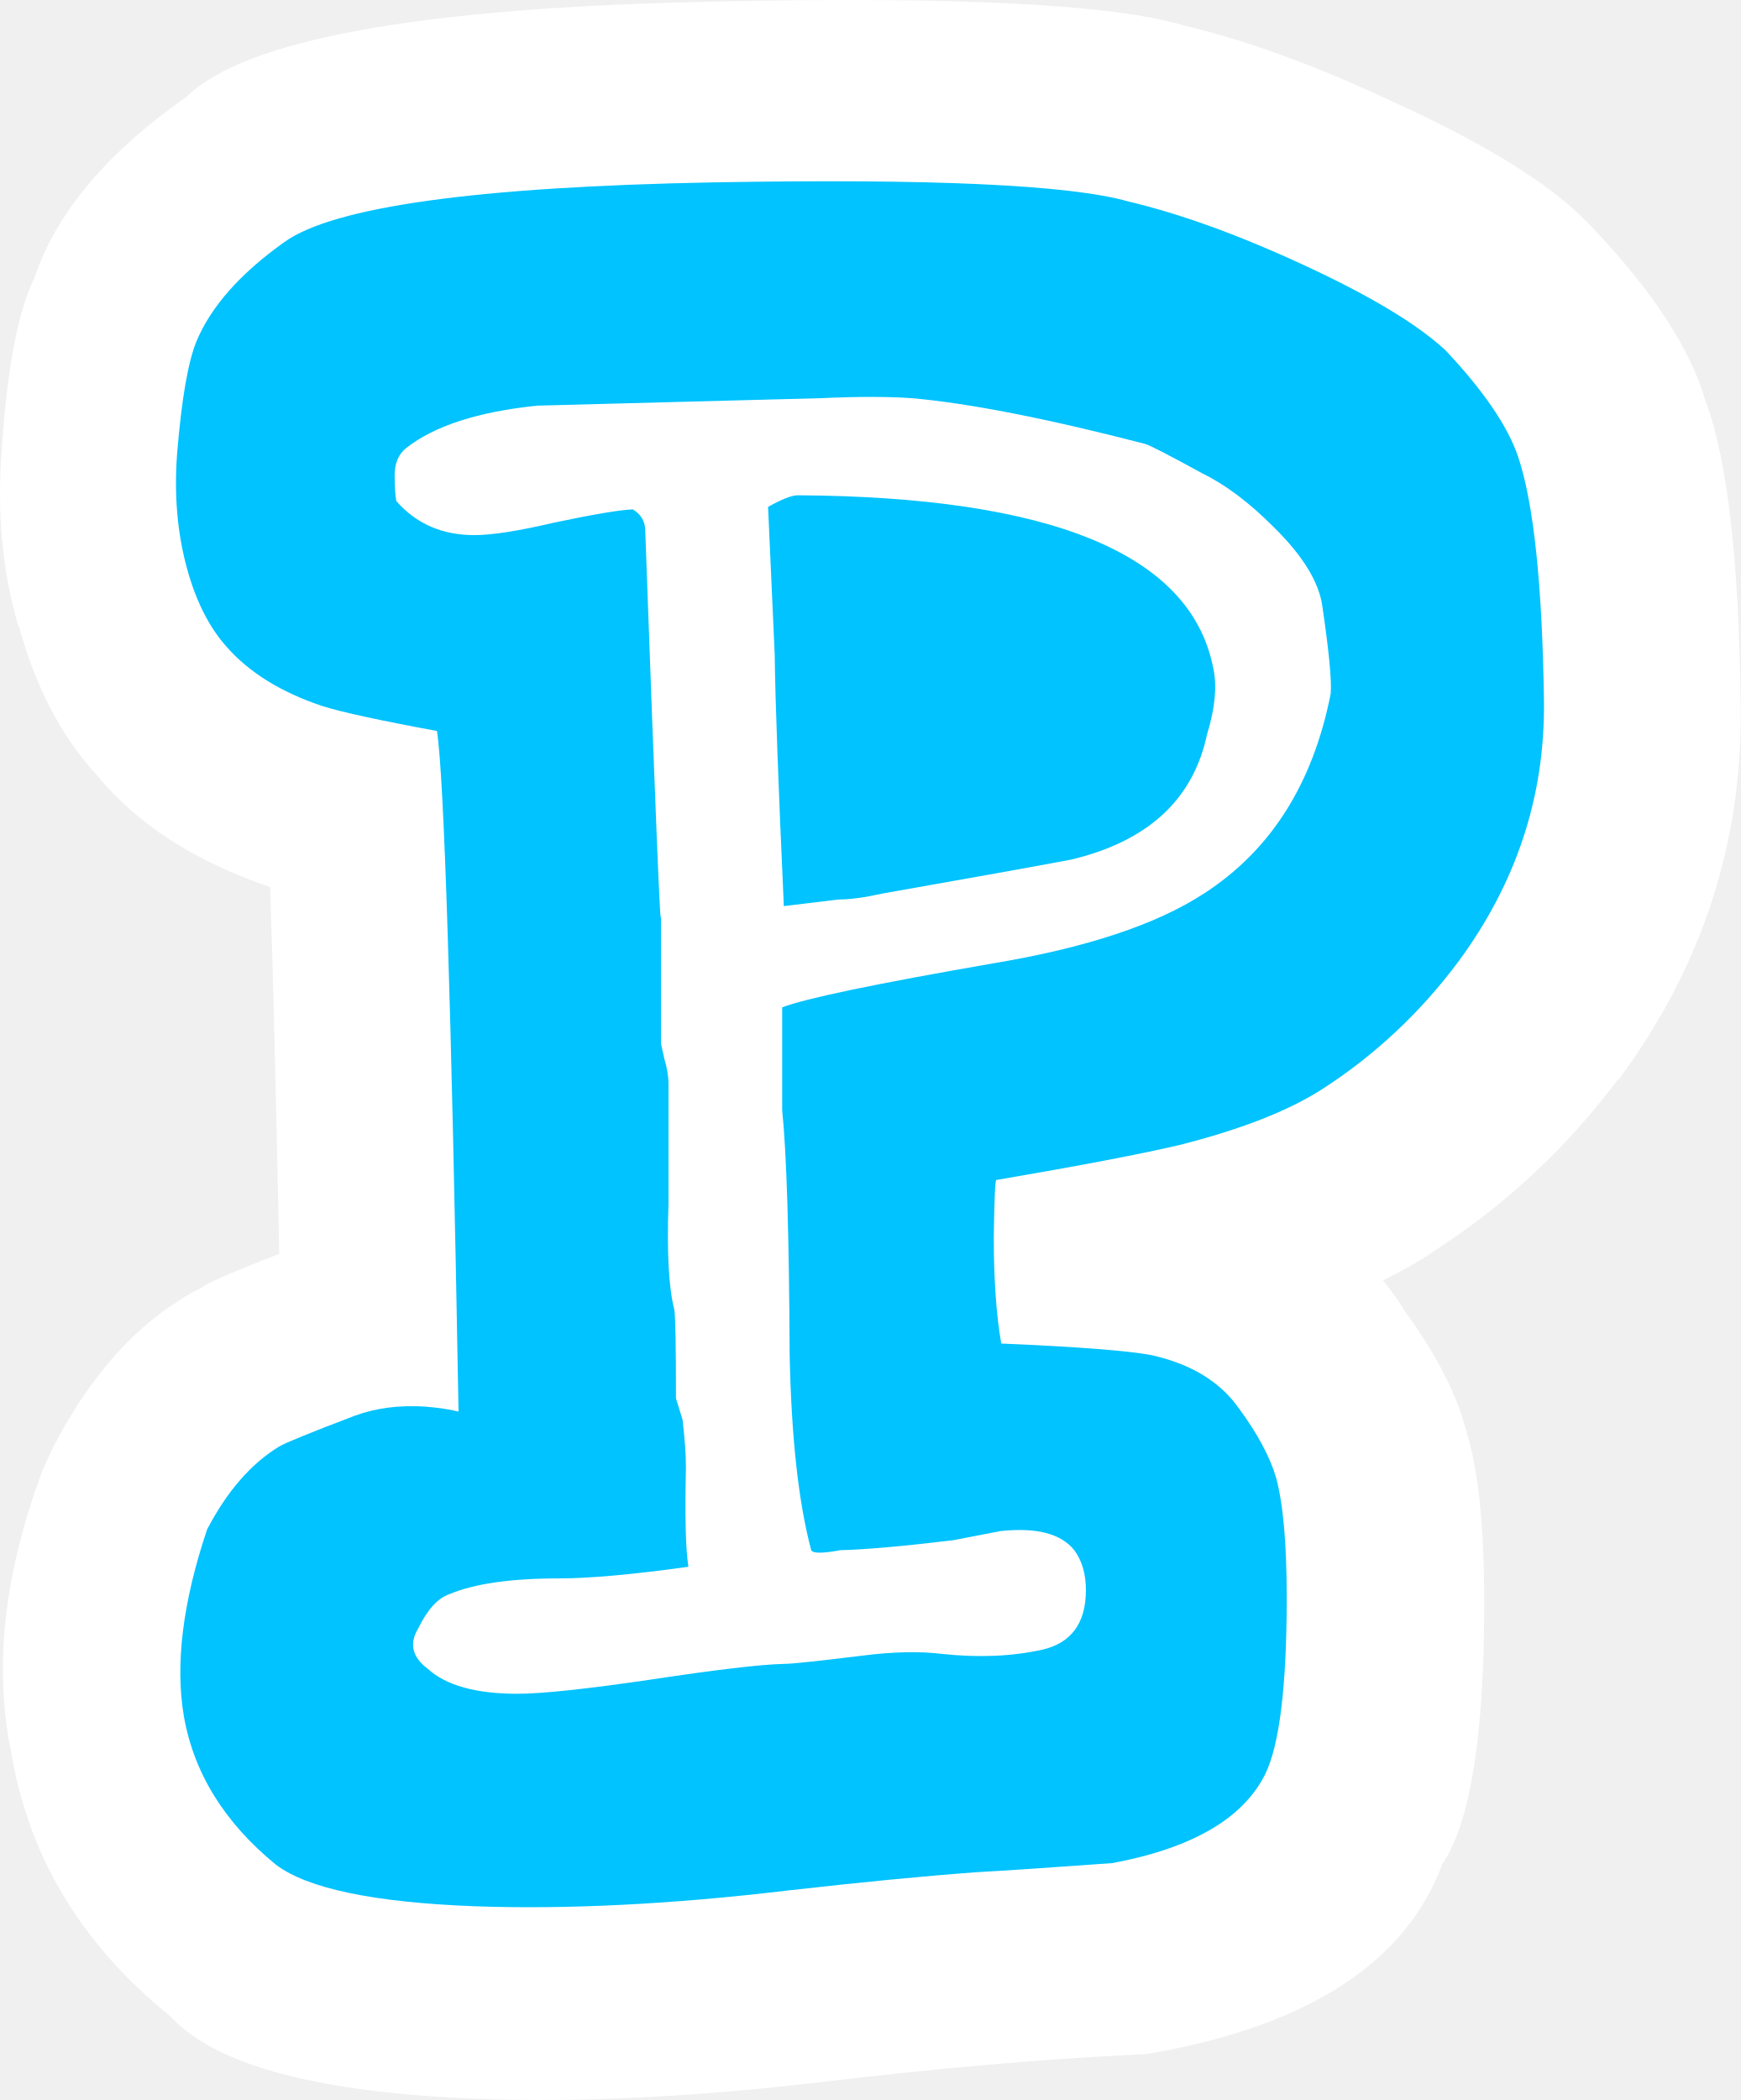
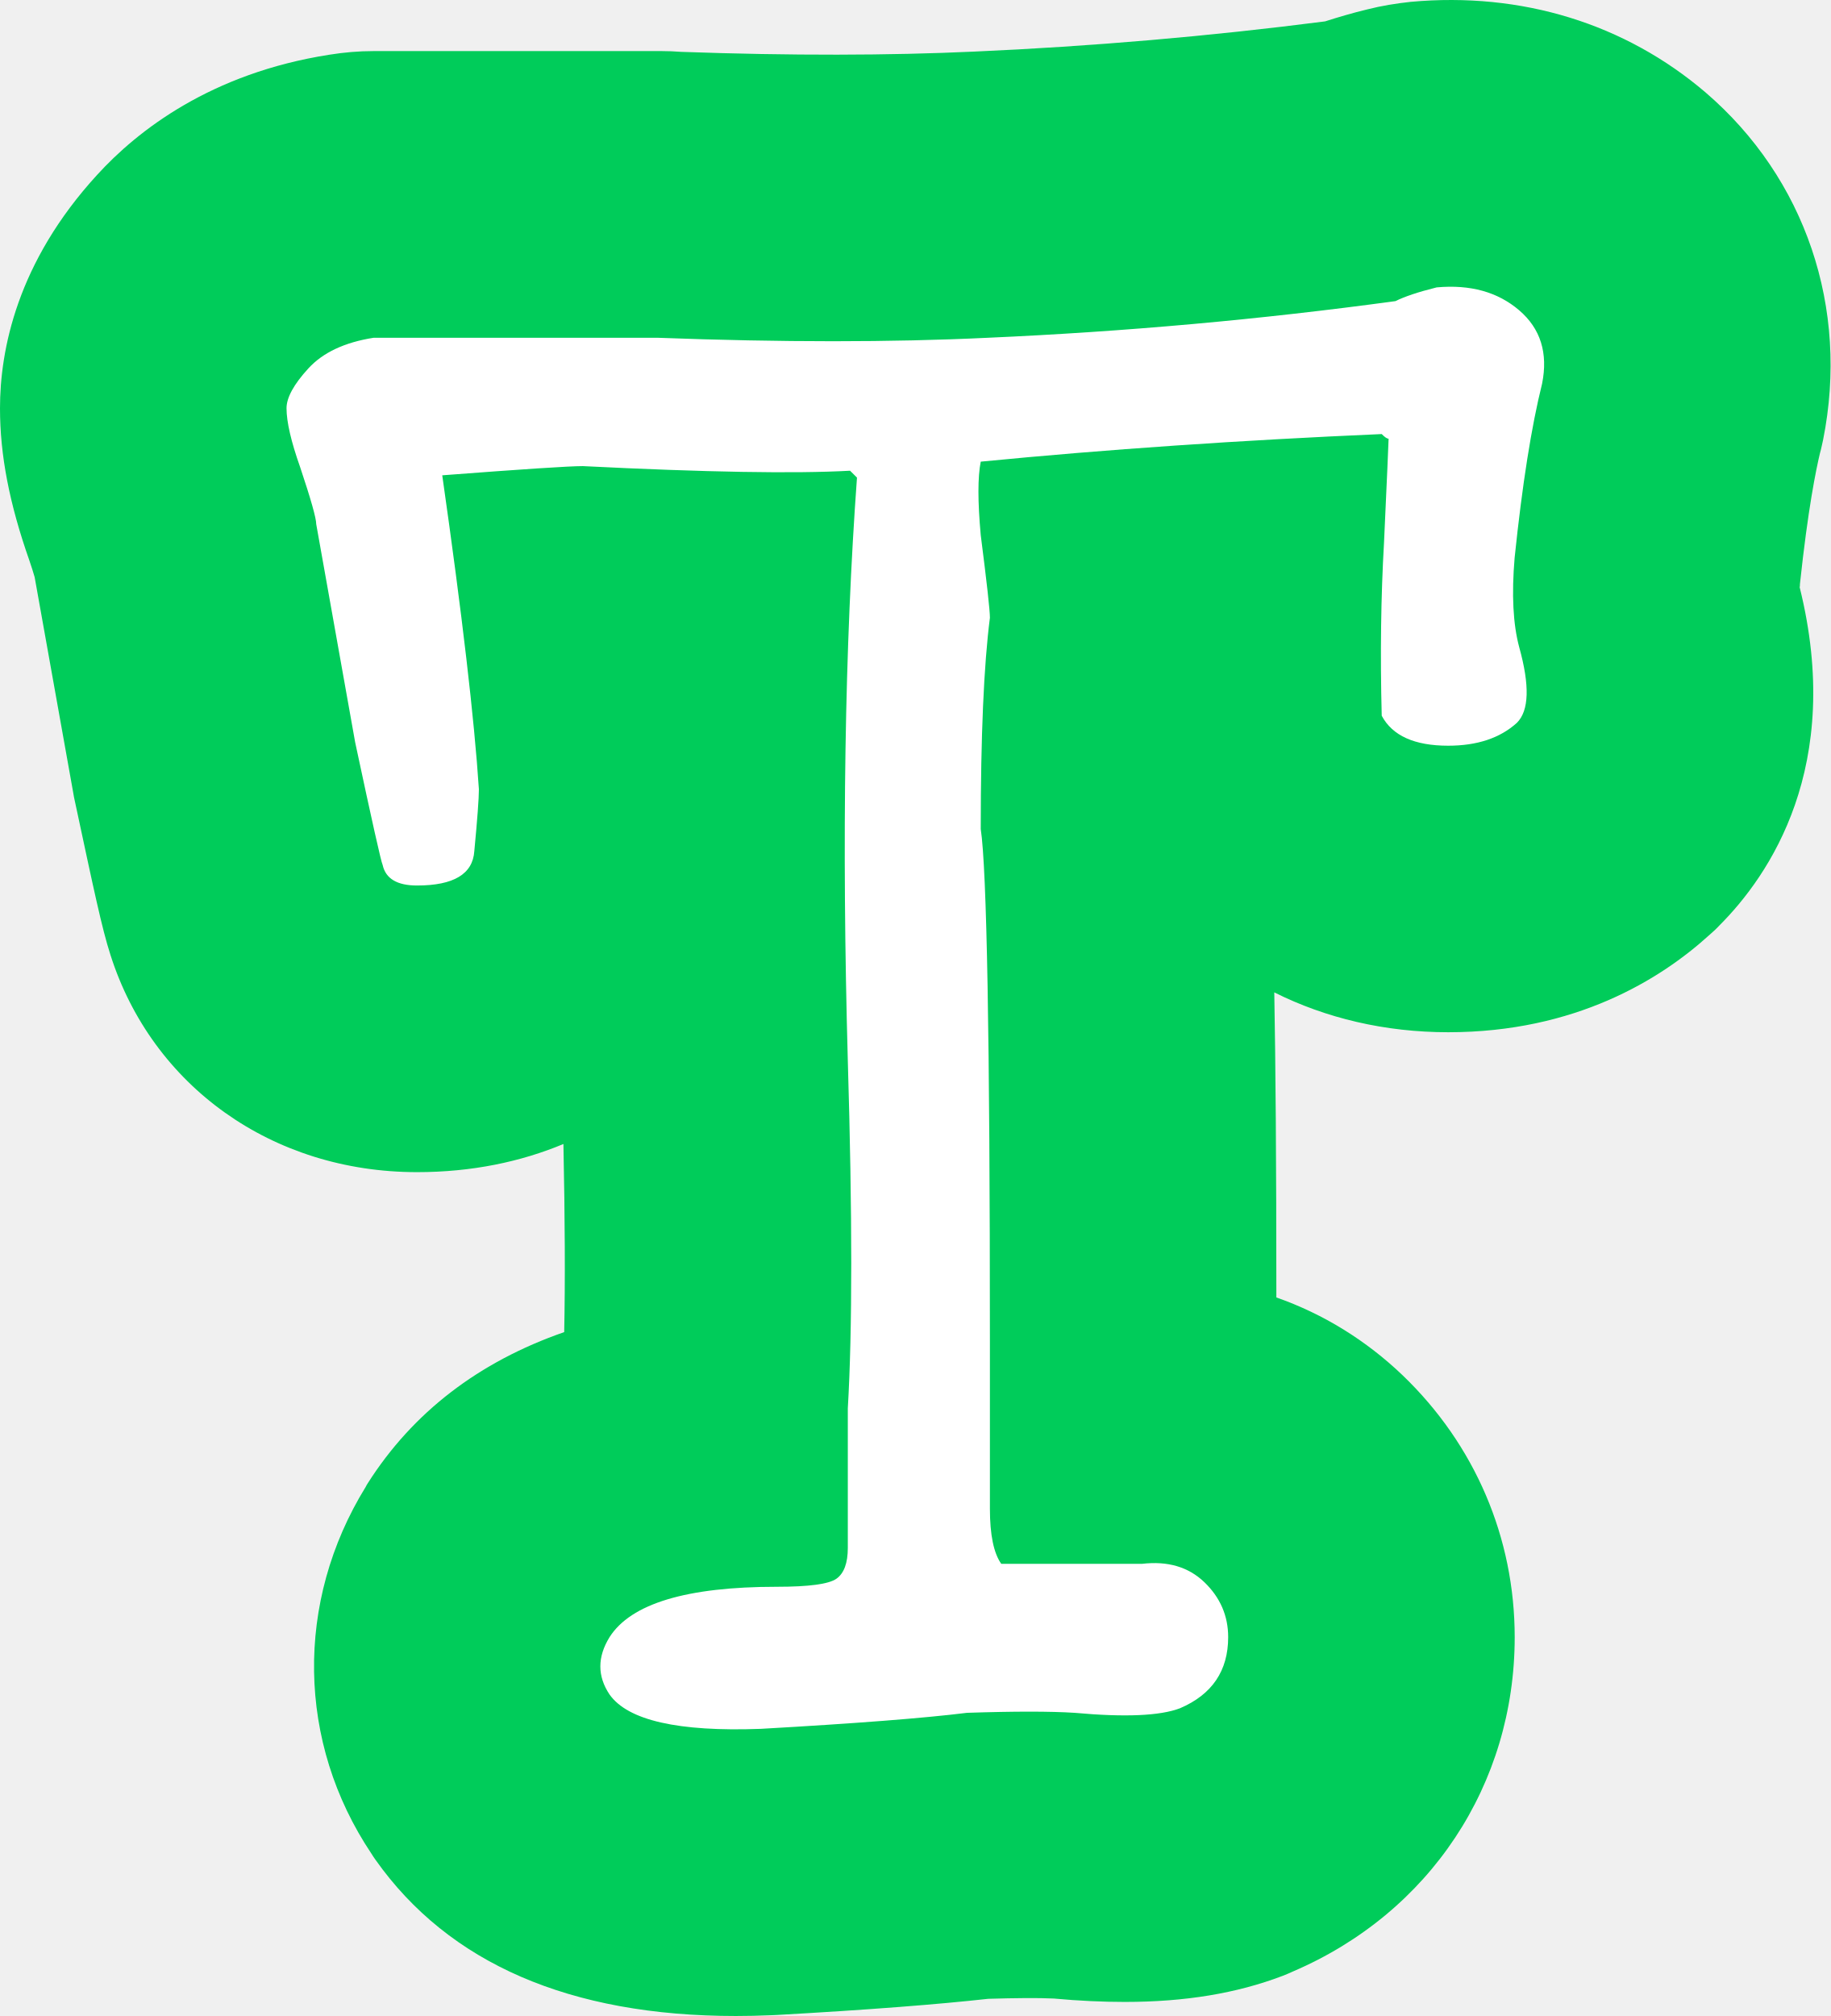
- <svg xmlns="http://www.w3.org/2000/svg" version="1.1" width="104.883" height="126.508" viewBox="0,0,104.883,126.508">
-   <g transform="translate(-187.5583,-116.7459)">
-     <g data-paper-data="{&quot;isPaintingLayer&quot;:true}" fill-rule="nonzero" stroke="none" stroke-width="1" stroke-linecap="butt" stroke-linejoin="miter" stroke-miterlimit="10" stroke-dasharray="" stroke-dashoffset="0" style="mix-blend-mode: normal">
-       <path d="M283.487,130.432c3.7,3.9 5.983,7.417 6.85,10.55l0.05,0.1c1.267,3.467 1.95,9.517 2.05,18.15c0.133,8.233 -2.317,15.75 -7.35,22.55h-0.05c-3.067,4.1 -6.767,7.55 -11.1,10.35l-0.05,0.05c-0.867,0.567 -1.867,1.133 -3,1.7c0.5,0.6 0.95,1.233 1.35,1.9c1.867,2.567 3.083,4.933 3.65,7.1l0.05,0.1v0.1c0.7,2.2 1.05,5.617 1.05,10.25c0,7.867 -0.817,13.067 -2.45,15.6c-0.033,0 -0.05,0.017 -0.05,0.05c-2.167,5.9 -7.917,9.7 -17.25,11.4l-0.6,0.1l-0.85,0.05c-5.567,0.267 -11.833,0.817 -18.8,1.65c-7.7,0.9 -14.583,1.233 -20.65,1c-9.467,-0.367 -15.583,-1.967 -18.35,-4.8l-0.2,-0.2c-5.4,-4.367 -8.6,-9.75 -9.6,-16.15v0.05c-1,-5.067 -0.35,-10.667 1.95,-16.8l0.55,-1.2c2.267,-4.467 5.133,-7.65 8.6,-9.55l0.4,-0.2c0.367,-0.3 1.933,-0.983 4.7,-2.05c-0.2,-9.733 -0.383,-17.1 -0.55,-22.1c-4.533,-1.533 -8.017,-3.783 -10.45,-6.75l-0.05,-0.05c-2.1,-2.3 -3.65,-5.283 -4.65,-8.95l-0.05,-0.05c-0.967,-3.333 -1.283,-6.95 -0.95,-10.85v-0.05c0.333,-4.733 0.983,-8.067 1.95,-10c1.3,-3.9 4.35,-7.533 9.15,-10.9c3.567,-3.5 14.317,-5.417 32.25,-5.75c14.367,-0.3 23.65,0.183 27.85,1.45c3.7,0.867 7.833,2.367 12.4,4.5c5.433,2.467 9.283,4.8 11.55,7z" fill="#ffffff" />
-       <path d="M275.387,174.732c-2.3,3.067 -5.033,5.617 -8.2,7.65c-2.033,1.3 -4.9,2.417 -8.6,3.35c-2.267,0.533 -5.933,1.233 -11,2.1c-0.067,0 -0.117,1.133 -0.15,3.4c0,2.6 0.15,4.75 0.45,6.45c4.633,0.2 7.65,0.433 9.05,0.7c2.4,0.533 4.167,1.617 5.3,3.25c1.1,1.5 1.833,2.867 2.2,4.1c0.433,1.567 0.65,3.983 0.65,7.25c0,5.333 -0.433,8.883 -1.3,10.65c-1.333,2.667 -4.4,4.45 -9.2,5.35c-3.667,0.267 -6.4,0.45 -8.2,0.55c-3.167,0.233 -6.95,0.6 -11.35,1.1c-7,0.833 -13.3,1.15 -18.9,0.95c-6.067,-0.233 -10.05,-1.067 -11.95,-2.5c-3.1,-2.533 -4.95,-5.517 -5.55,-8.95c-0.533,-3.133 -0.067,-6.883 1.4,-11.25c1.2,-2.3 2.65,-3.967 4.35,-5c0.4,-0.233 1.917,-0.85 4.55,-1.85c1.267,-0.467 2.683,-0.65 4.25,-0.55c0.8,0.067 1.467,0.167 2,0.3c-0.433,-24.533 -0.867,-38.2 -1.3,-41c-3.433,-0.633 -5.733,-1.133 -6.9,-1.5c-2.5,-0.833 -4.433,-2.033 -5.8,-3.6c-1.033,-1.167 -1.817,-2.717 -2.35,-4.65c-0.6,-2.167 -0.8,-4.517 -0.6,-7.05c0.267,-3.2 0.65,-5.417 1.15,-6.65c0.867,-2.1 2.633,-4.1 5.3,-6c2.967,-2.133 11.6,-3.333 25.9,-3.6c13.133,-0.233 21.45,0.15 24.95,1.15c3.1,0.733 6.567,1.983 10.4,3.75c4.067,1.867 6.967,3.6 8.7,5.2c2.3,2.433 3.767,4.583 4.4,6.45c0.933,2.8 1.45,7.7 1.55,14.7c0.067,5.733 -1.667,10.983 -5.2,15.75z" fill="#00c3ff" />
-       <path d="M260.037,145.282c1.367,0.667 2.783,1.733 4.25,3.2c1.767,1.733 2.75,3.333 2.95,4.8c0.4,2.733 0.567,4.483 0.5,5.25c-1.067,5.433 -3.617,9.45 -7.65,12.05c-2.867,1.867 -7.1,3.267 -12.7,4.2c-7.1,1.233 -11.333,2.117 -12.7,2.65v6.2c0.267,2.567 0.417,7.467 0.45,14.7c0.1,5 0.533,8.933 1.3,11.8c0.1,0.2 0.683,0.2 1.75,0c1.467,-0.033 3.733,-0.233 6.8,-0.6l2.85,-0.55c2.167,-0.233 3.65,0.15 4.45,1.15c0.467,0.633 0.7,1.433 0.7,2.4c0,2 -0.883,3.2 -2.65,3.6c-1.833,0.4 -3.833,0.483 -6,0.25c-1.367,-0.167 -2.967,-0.133 -4.8,0.1c-2.7,0.333 -4.283,0.5 -4.75,0.5c-1.4,0.033 -4.083,0.35 -8.05,0.95c-3.867,0.567 -6.533,0.85 -8,0.85c-2.5,0 -4.3,-0.5 -5.4,-1.5c-0.933,-0.7 -1.133,-1.5 -0.6,-2.4c0.567,-1.167 1.2,-1.867 1.9,-2.1c1.5,-0.633 3.7,-0.95 6.6,-0.95c1.833,0 4.433,-0.233 7.8,-0.7c-0.167,-1.033 -0.217,-3.033 -0.15,-6c0,-0.733 -0.067,-1.683 -0.2,-2.85l-0.4,-1.3c0,-3.167 -0.033,-4.95 -0.1,-5.35c-0.333,-1.267 -0.45,-3.383 -0.35,-6.35v-7.25c0,-0.433 -0.083,-0.933 -0.25,-1.5l-0.2,-0.9v-7.75c-0.027,1.44 -0.344,-6.277 -0.95,-23.15c0,-0.567 -0.25,-1 -0.75,-1.3c-0.8,0.033 -2.383,0.3 -4.75,0.8c-2.133,0.5 -3.733,0.75 -4.8,0.75c-1.933,0 -3.5,-0.683 -4.7,-2.05c-0.067,-0.367 -0.1,-0.883 -0.1,-1.55c0,-0.733 0.233,-1.283 0.7,-1.65c1.7,-1.333 4.333,-2.183 7.9,-2.55l17.1,-0.45c2.2,-0.1 4.017,-0.1 5.45,0c3.433,0.3 8.117,1.217 14.05,2.75c0.267,0.067 1.433,0.667 3.5,1.8M234.787,171.332l3.3,-0.4c0.7,0 1.567,-0.117 2.6,-0.35c5.3,-0.933 9.1,-1.617 11.4,-2.05c4.633,-1.1 7.367,-3.617 8.2,-7.55c0.5,-1.633 0.617,-3 0.35,-4.1c-1.4,-6.767 -9.733,-10.2 -25,-10.3c-0.367,0 -0.967,0.233 -1.8,0.7l0.4,8.9c0.033,2.8 0.217,7.85 0.55,15.15z" fill="#ffffff" />
+ <svg xmlns="http://www.w3.org/2000/svg" version="1.1" width="70.277" height="77.381" viewBox="0,0,70.277,77.381">
+   <g transform="translate(-205,-142.0002)">
+     <g stroke="none" stroke-miterlimit="10">
+       <path d="M274.99,158.881c-0.04,0.17 -0.07,0.34 -0.12,0.51c-0.15,0.63 -0.46,2.12 -0.77,5.03c0,0.05 0,0.09 -0.01,0.12c1.71,6.88 -1.17,11.07 -3.08,12.98c-0.12,0.13 -0.25,0.25 -0.39,0.37c-1.87,1.7 -5.14,3.73 -10.02,3.73c-2.43,0 -4.7,-0.54 -6.68,-1.53c0.05,2.73 0.08,6.49 0.08,11.71c1.8,0.63 3.45,1.65 4.85,2.99c2.78,2.67 4.3,6.24 4.3,10.05c0,5.66 -3.26,10.58 -8.51,12.83c-0.13,0.06 -0.27,0.12 -0.4,0.17c-1.76,0.67 -3.74,1 -6.06,1c-0.84,0 -1.74,-0.04 -2.72,-0.13c-0.6,-0.03 -1.48,-0.02 -2.52,0.01c-1.89,0.21 -4.55,0.42 -8.11,0.62c-0.07,0 -0.14,0.01 -0.22,0.01c-0.47,0.02 -0.92,0.03 -1.36,0.03c-6.37,0 -11.02,-2.02 -13.83,-5.99c-0.06,-0.08 -0.11,-0.16 -0.16,-0.24c-2.86,-4.27 -2.94,-9.67 -0.22,-14.08c0.02,-0.05 0.05,-0.09 0.08,-0.14c1.73,-2.72 4.26,-4.66 7.54,-5.8c0.04,-1.93 0.03,-4.35 -0.03,-7.22c-1.63,0.68 -3.51,1.08 -5.62,1.08c-5.57,0 -10.17,-3.31 -11.77,-8.34c-0.33,-1.02 -0.64,-2.51 -1.36,-5.87c-0.03,-0.12 -0.05,-0.24 -0.07,-0.36l-1.48,-8.27c-0.05,-0.18 -0.12,-0.39 -0.2,-0.63c-0.77,-2.19 -1.13,-4.05 -1.13,-5.85c0,-2.23 0.65,-5.6 3.73,-8.96c1.55,-1.7 4.37,-3.9 8.91,-4.61c0.56,-0.09 1.13,-0.14 1.7,-0.14h11.06c0.25,0 0.5,0.01 0.75,0.03c4.22,0.15 8,0.14 11.24,-0.01c4.53,-0.2 9.05,-0.59 13.48,-1.16c0.5,-0.16 1.04,-0.32 1.62,-0.46c0.55,-0.14 1.11,-0.23 1.67,-0.29c4.26,-0.39 8.23,0.84 11.32,3.48c3.83,3.29 5.52,8.27 4.51,13.33z" fill="#00cc5a" />
+       <path d="M264.202,156.725c-0.41,1.643 -0.762,3.87 -1.055,6.685c-0.119,1.408 -0.061,2.551 0.176,3.431c0.408,1.467 0.381,2.435 -0.088,2.903c-0.646,0.586 -1.525,0.879 -2.639,0.879c-1.291,0 -2.143,-0.383 -2.551,-1.151c-0.061,-2.362 -0.031,-4.578 0.088,-6.646c0.115,-2.54 0.176,-3.869 0.176,-3.987c-0.061,0 -0.148,-0.059 -0.264,-0.178c-5.455,0.237 -10.586,0.589 -15.394,1.059c-0.118,0.589 -0.118,1.528 0,2.82c0.233,1.822 0.352,2.88 0.352,3.172c-0.234,1.822 -0.352,4.524 -0.352,8.109c0.233,1.528 0.352,8.08 0.352,19.655v6.435c0,0.999 0.145,1.704 0.436,2.115h5.401c0.987,-0.117 1.785,0.118 2.396,0.704c0.609,0.587 0.914,1.29 0.914,2.11c0,1.289 -0.615,2.199 -1.847,2.728c-0.763,0.292 -2.111,0.352 -4.046,0.176c-0.938,-0.06 -2.317,-0.06 -4.135,0c-1.642,0.204 -4.28,0.409 -7.916,0.615c-3.167,0.117 -5.102,-0.323 -5.806,-1.319c-0.47,-0.703 -0.47,-1.437 0,-2.199c0.82,-1.289 2.961,-1.935 6.422,-1.935c1.231,0 1.992,-0.102 2.286,-0.307c0.293,-0.205 0.44,-0.601 0.44,-1.187c0,-0.526 0,-1.023 0,-1.492c0,-0.877 0,-2.165 0,-3.862c0.176,-2.983 0.176,-7.432 0,-13.343c-0.235,-8.485 -0.118,-15.945 0.352,-22.383c-0.059,-0.058 -0.147,-0.146 -0.266,-0.264c-2.123,0.118 -5.543,0.059 -10.26,-0.177c-0.531,0 -2.331,0.119 -5.396,0.353c0.762,5.337 1.231,9.354 1.407,12.051c0,0.352 -0.059,1.144 -0.176,2.375c-0.059,0.879 -0.792,1.319 -2.199,1.319c-0.763,0 -1.202,-0.262 -1.319,-0.785c-0.059,-0.115 -0.411,-1.687 -1.056,-4.711c-0.352,-1.977 -0.851,-4.769 -1.495,-8.375c0,-0.23 -0.206,-0.957 -0.615,-2.18c-0.35,-0.989 -0.525,-1.745 -0.525,-2.268c0,-0.406 0.277,-0.917 0.836,-1.526c0.557,-0.61 1.393,-1.004 2.507,-1.179c0.176,0 0.453,0 0.836,0c0.38,0 0.688,0 0.923,0c6.979,0 10.028,0 9.148,0c4.75,0.177 8.972,0.177 12.666,0c5.277,-0.233 10.495,-0.703 15.657,-1.407c0.352,-0.176 0.879,-0.352 1.582,-0.527c1.291,-0.117 2.346,0.176 3.168,0.88c0.82,0.702 1.113,1.641 0.879,2.814z" fill="#ffffff" />
    </g>
  </g>
</svg>
